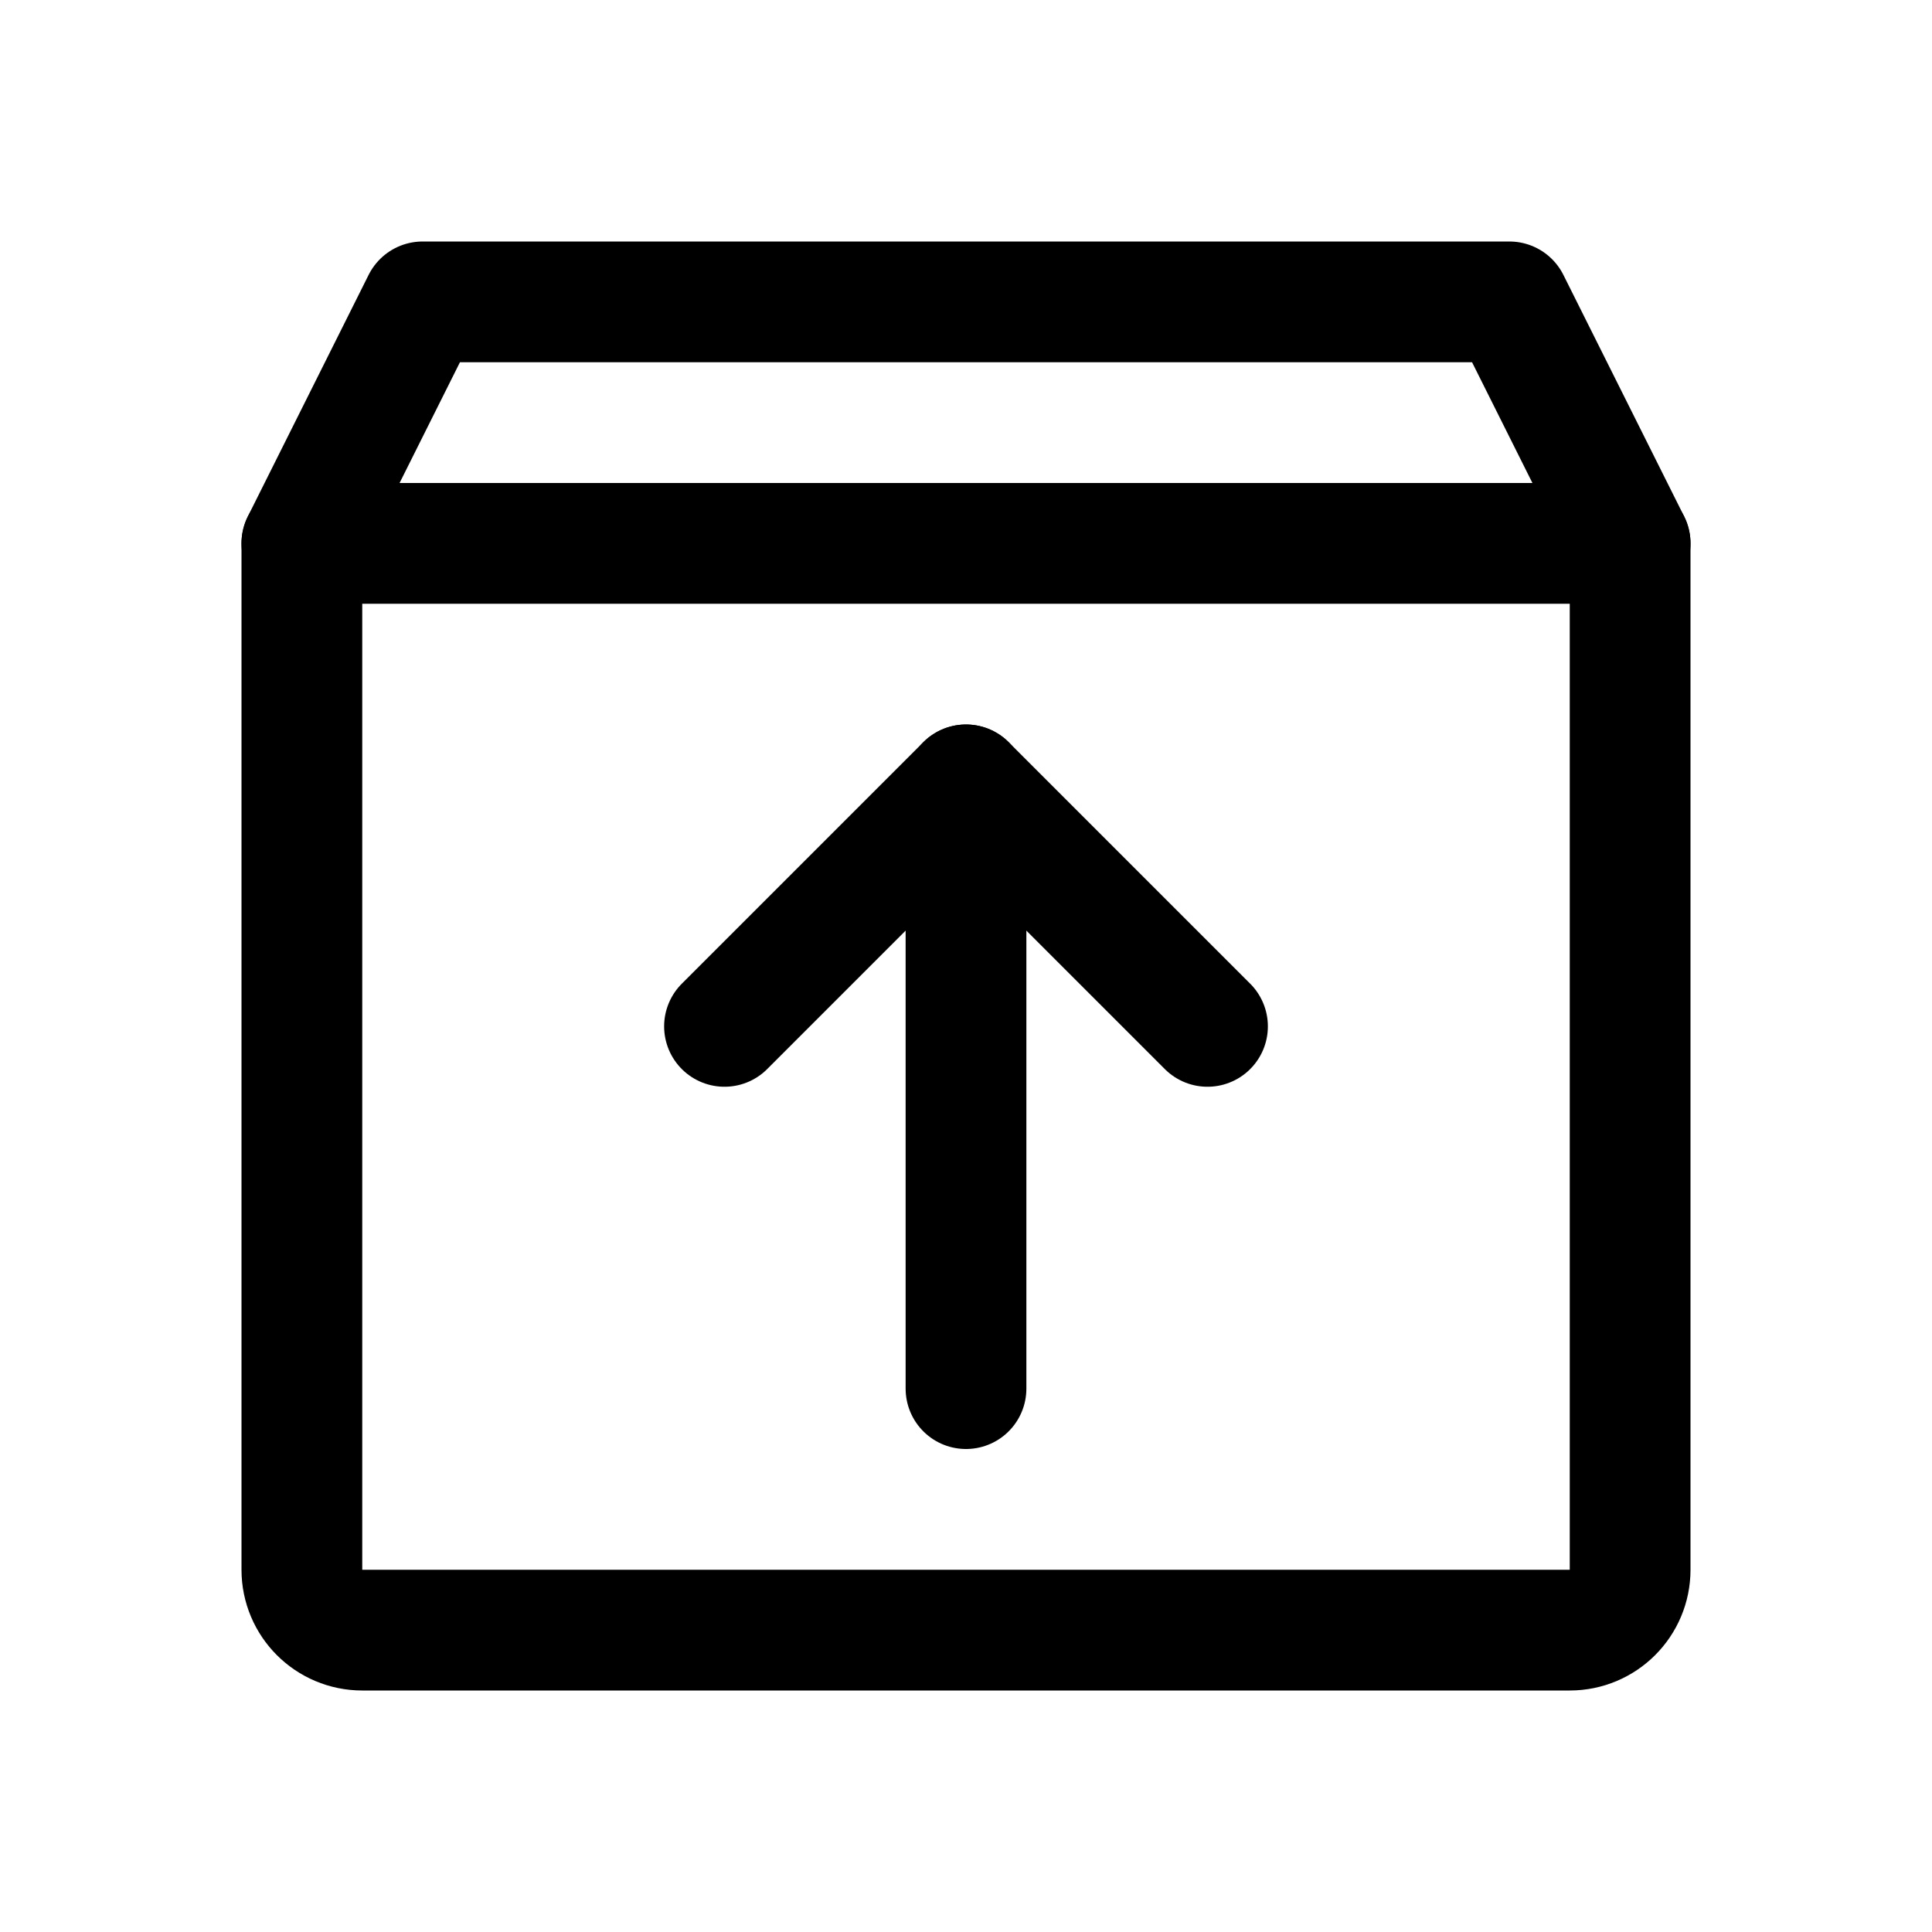
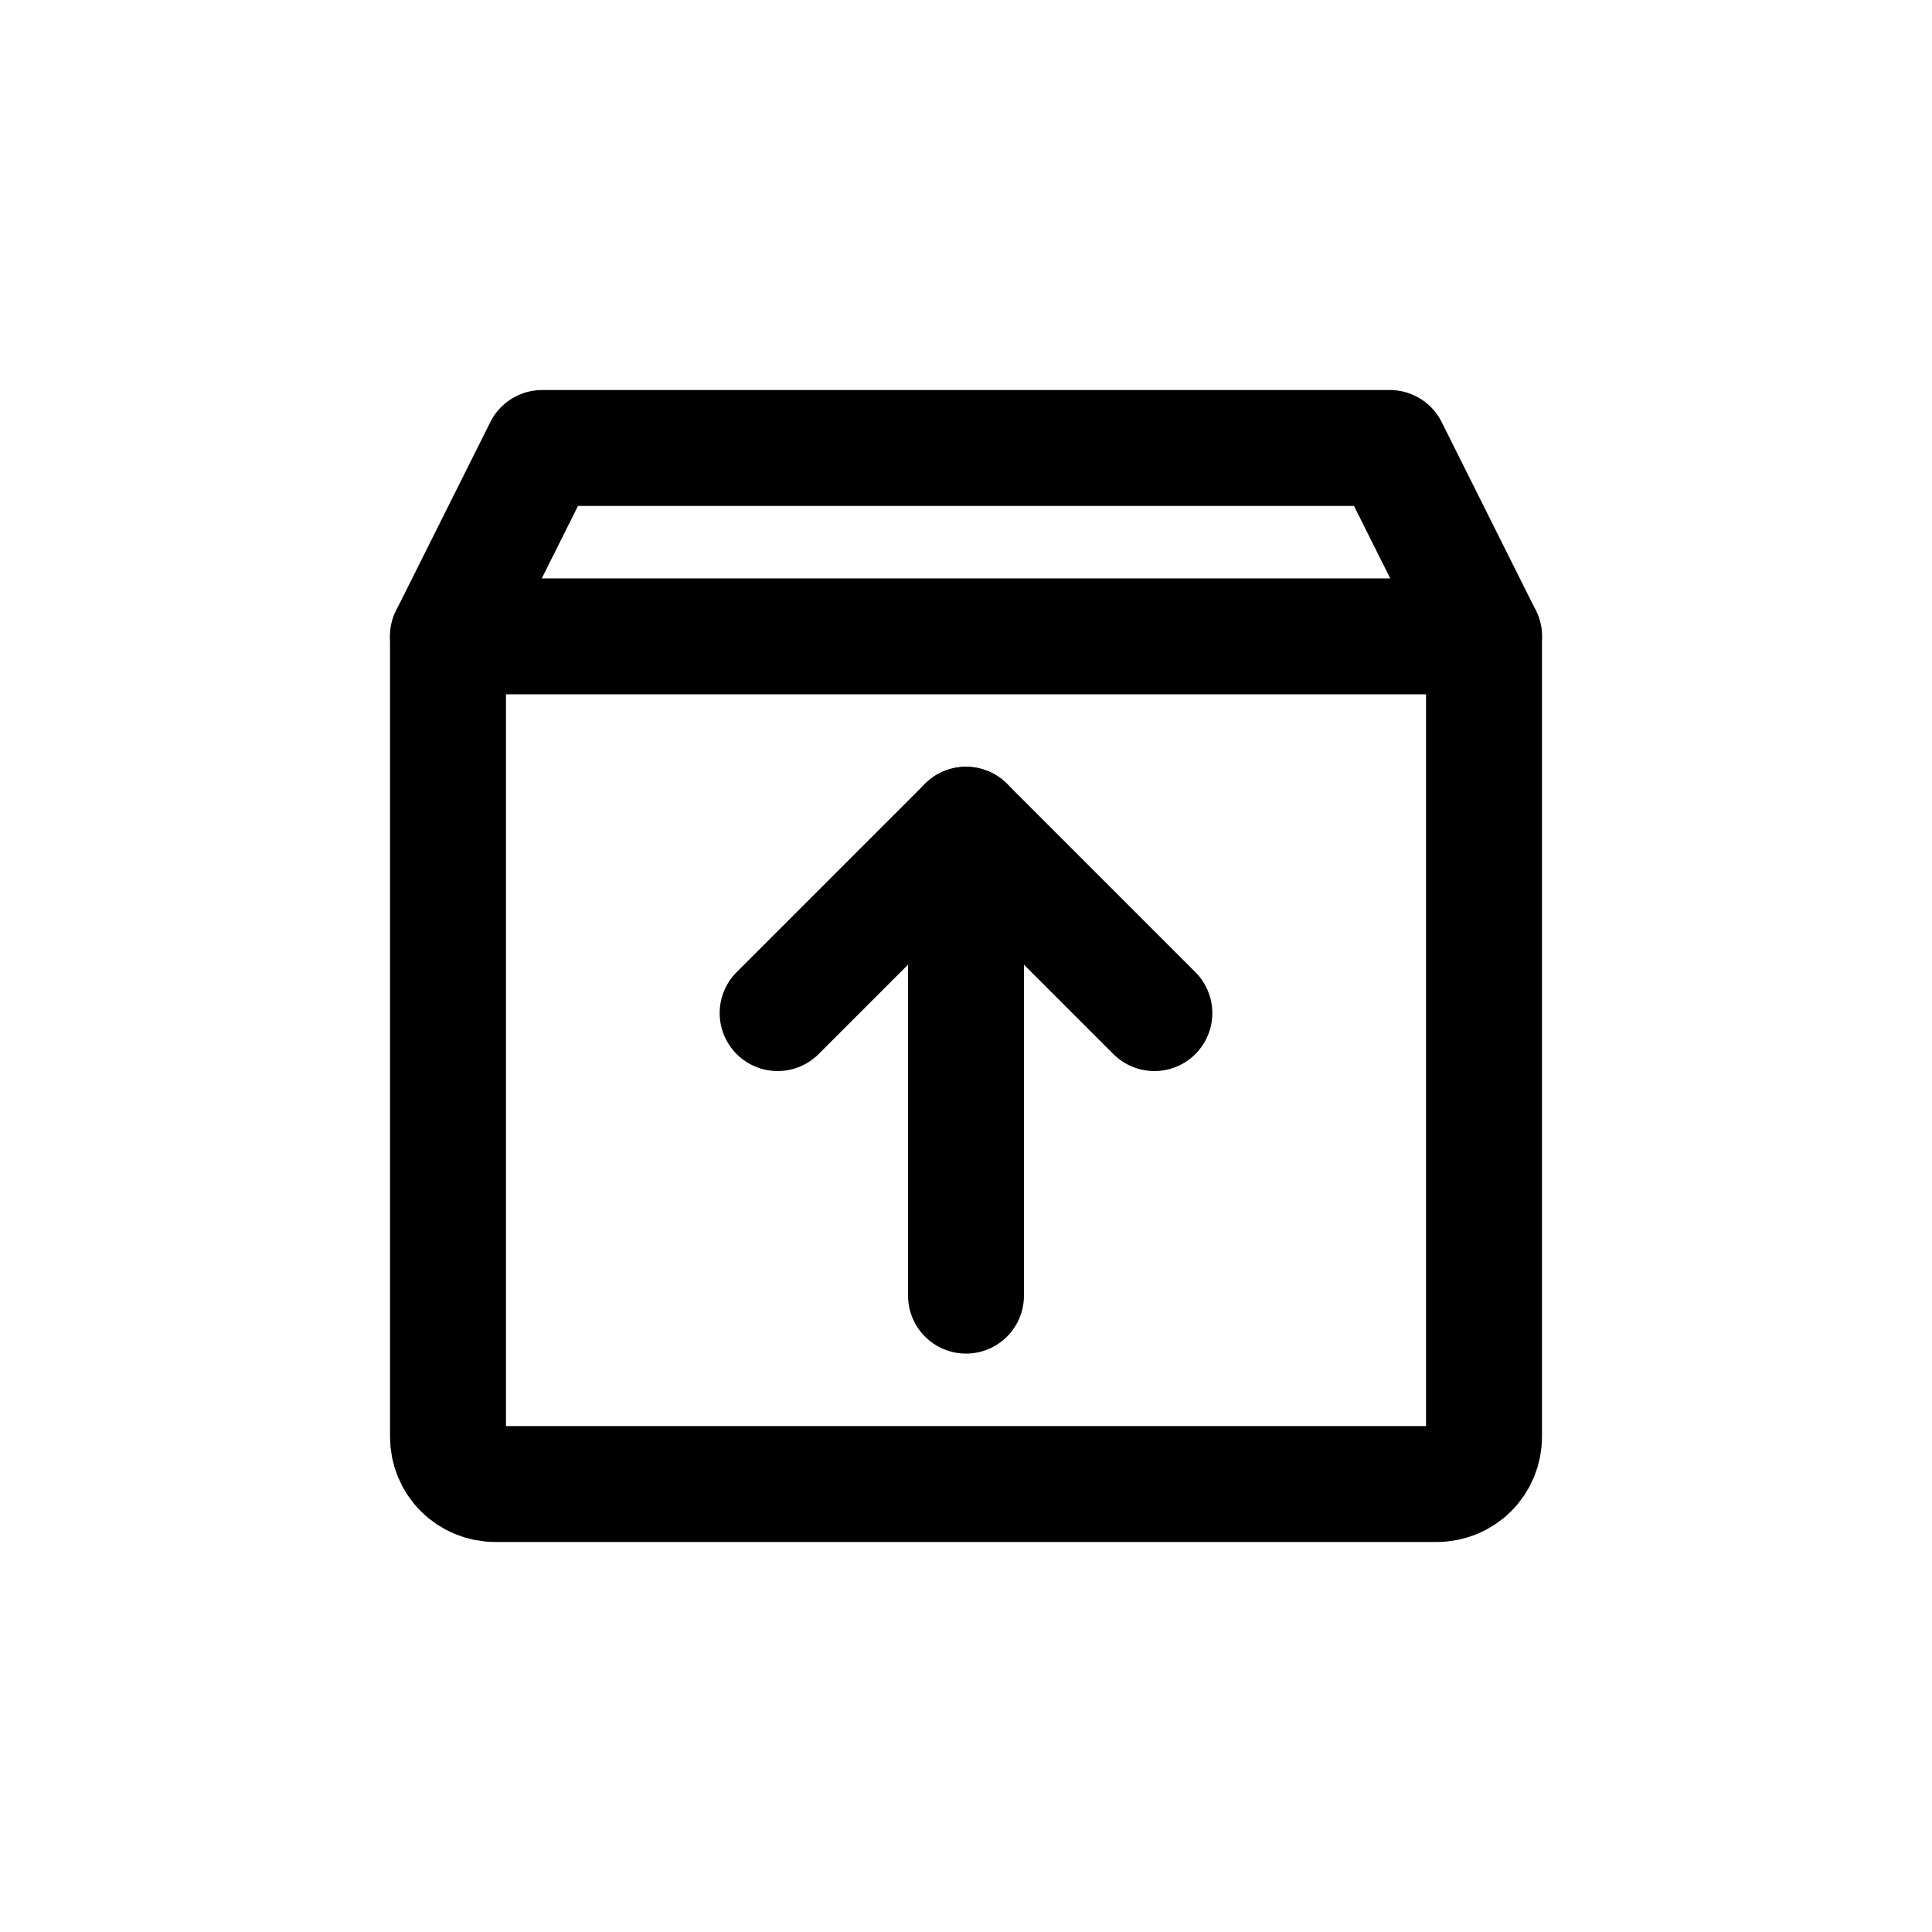
- <svg xmlns="http://www.w3.org/2000/svg" viewBox="0 0 256 256">
-   <rect width="256" height="256" fill="none" />
-   <path d="M208,216H48a8,8,0,0,1-8-8V72L56,40H200l16,32V208A8,8,0,0,1,208,216Z" fill="none" stroke="currentColor" stroke-linecap="round" stroke-linejoin="round" stroke-width="16" />
-   <line x1="40" y1="72" x2="216" y2="72" fill="none" stroke="currentColor" stroke-linecap="round" stroke-linejoin="round" stroke-width="16" />
-   <line x1="128" y1="104" x2="128" y2="184" fill="none" stroke="currentColor" stroke-linecap="round" stroke-linejoin="round" stroke-width="16" />
-   <polyline points="96 136 128 104 160 136" fill="none" stroke="currentColor" stroke-linecap="round" stroke-linejoin="round" stroke-width="16" />
+ <svg xmlns="http://www.w3.org/2000/svg" width="50" height="50" viewBox="0 0 50 50" fill="none">
+   <path d="M37.188 38.406H12.812C12.489 38.406 12.179 38.278 11.951 38.049C11.722 37.821 11.594 37.511 11.594 37.188V16.469L14.031 11.594H35.969L38.406 16.469V37.188C38.406 37.511 38.278 37.821 38.049 38.049C37.821 38.278 37.511 38.406 37.188 38.406Z" stroke="currentColor" stroke-width="3" stroke-linecap="round" stroke-linejoin="round" />
+   <path d="M11.594 16.469H38.406" stroke="currentColor" stroke-width="3" stroke-linecap="round" stroke-linejoin="round" />
+   <path d="M25 21.344V33.531" stroke="currentColor" stroke-width="3" stroke-linecap="round" stroke-linejoin="round" />
+   <path d="M20.125 26.219L25 21.344L29.875 26.219" stroke="currentColor" stroke-width="3" stroke-linecap="round" stroke-linejoin="round" />
</svg>
